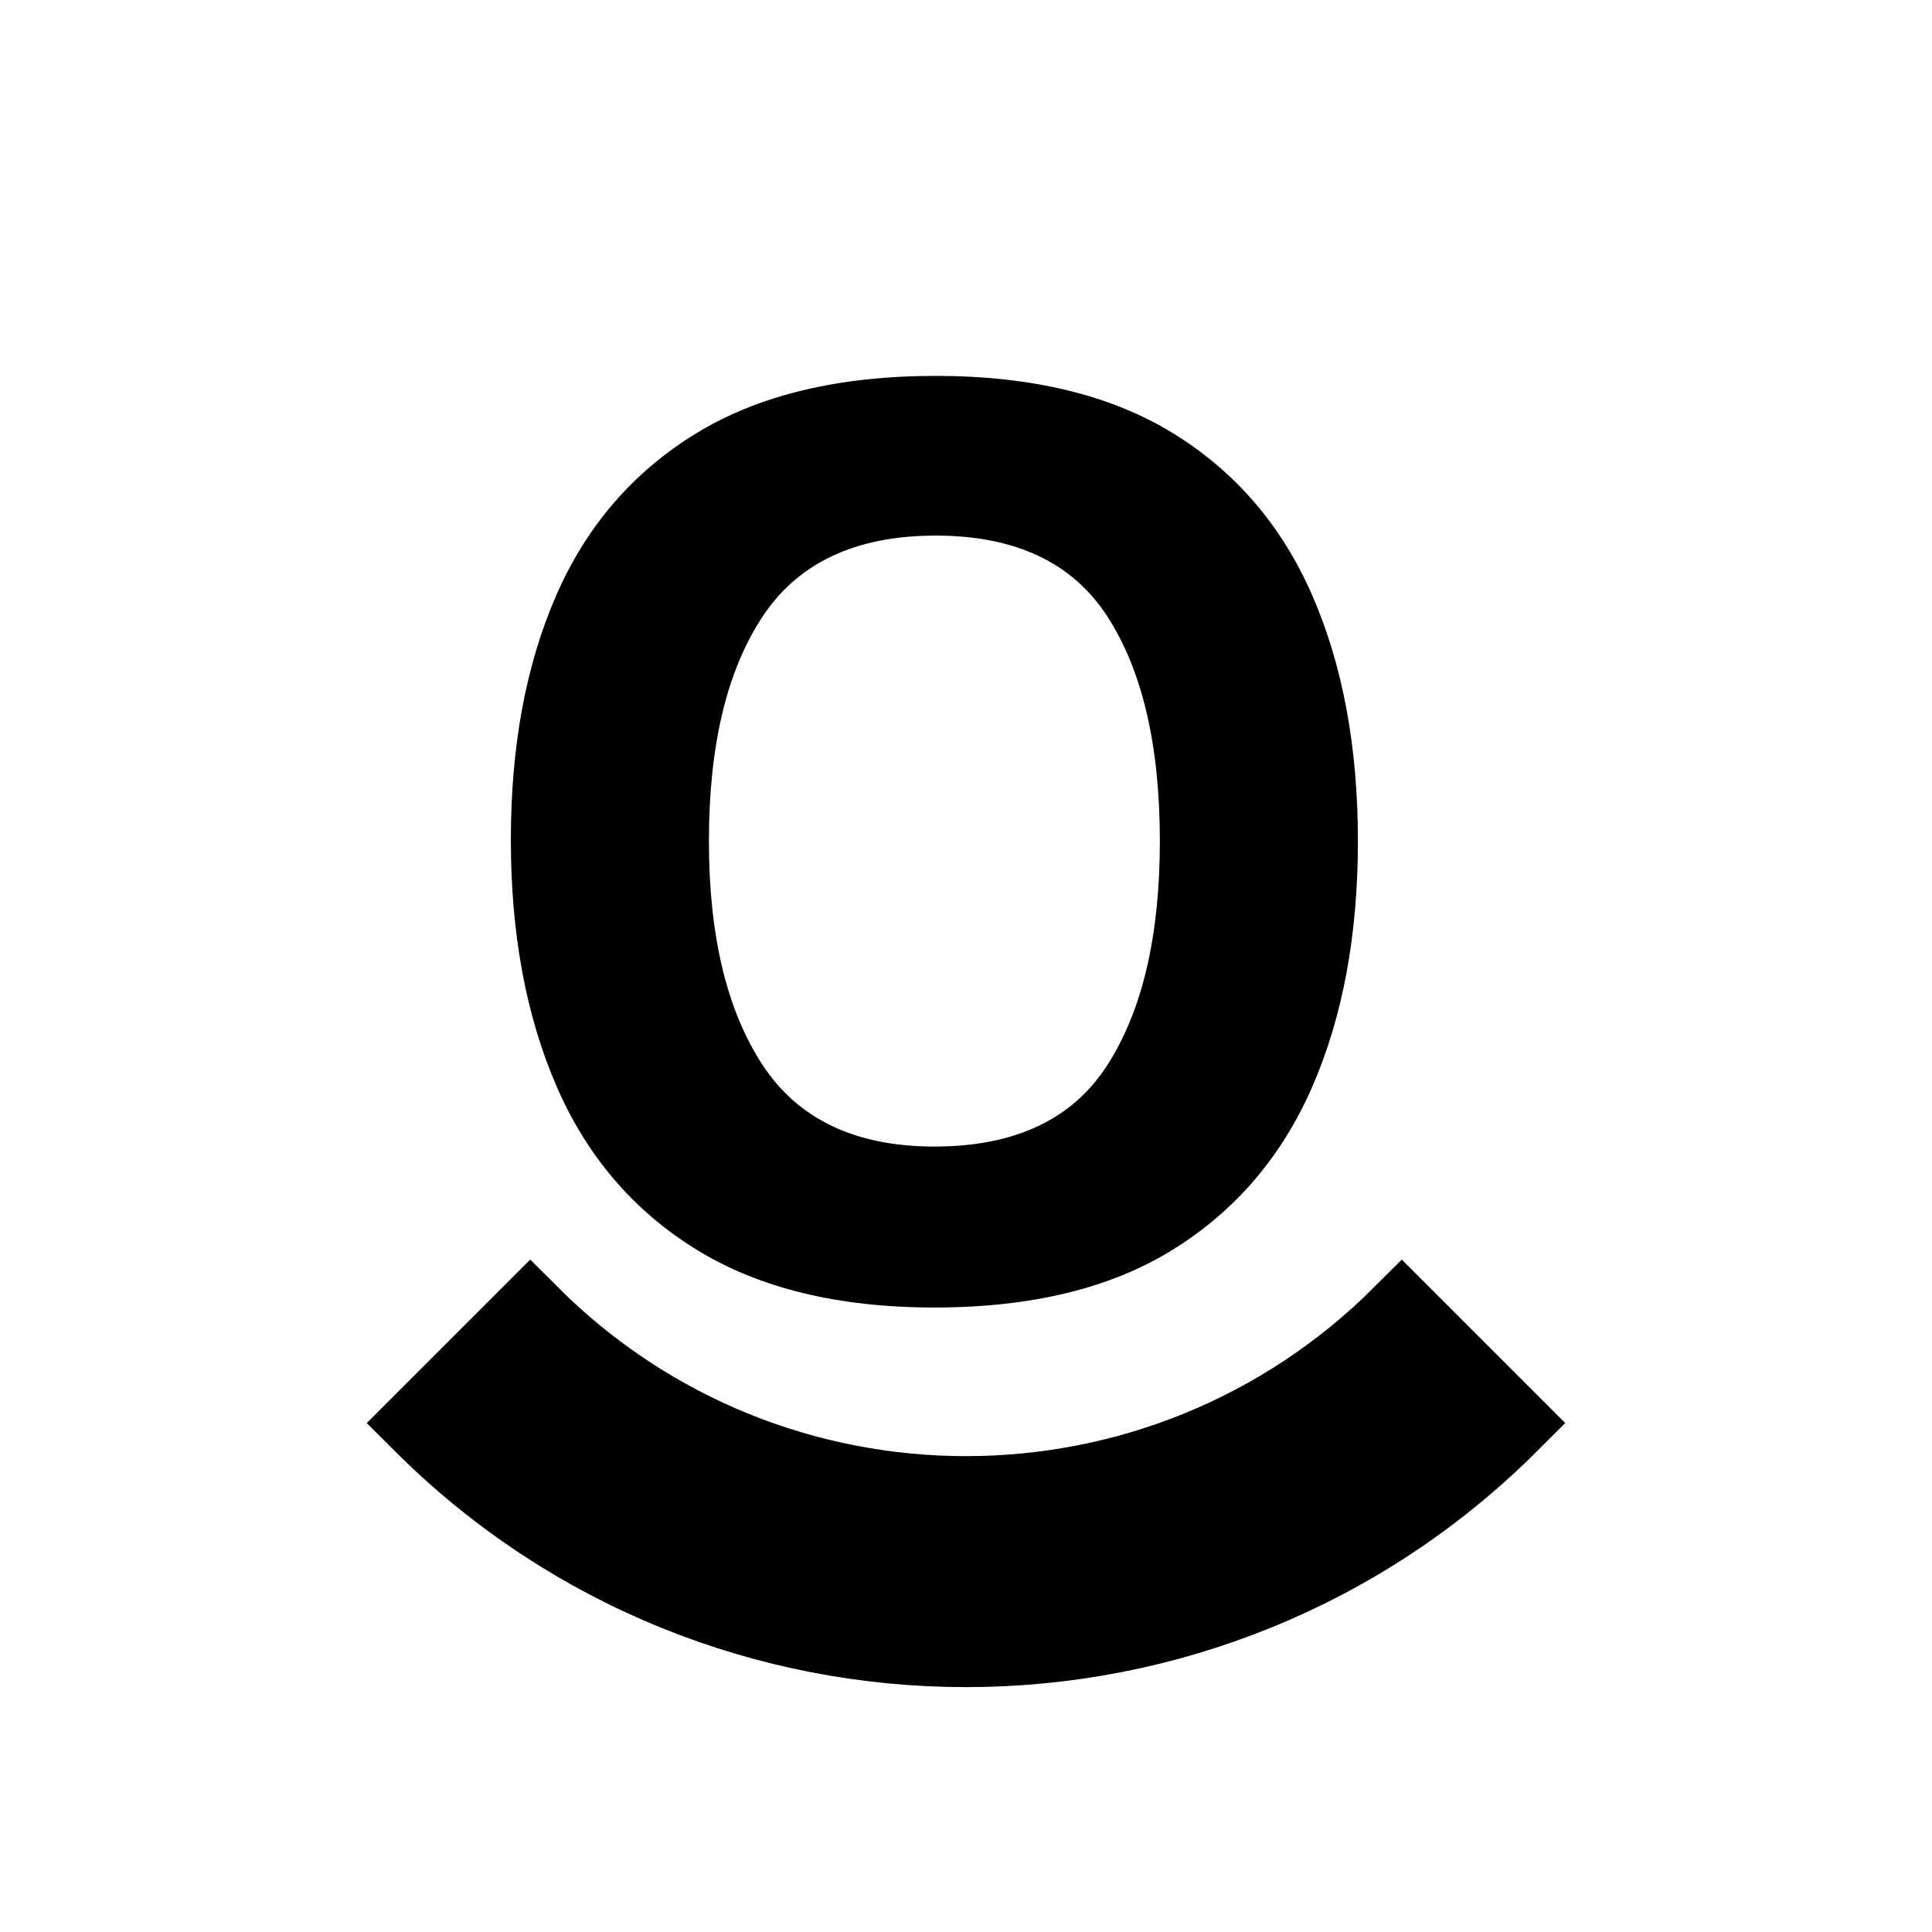
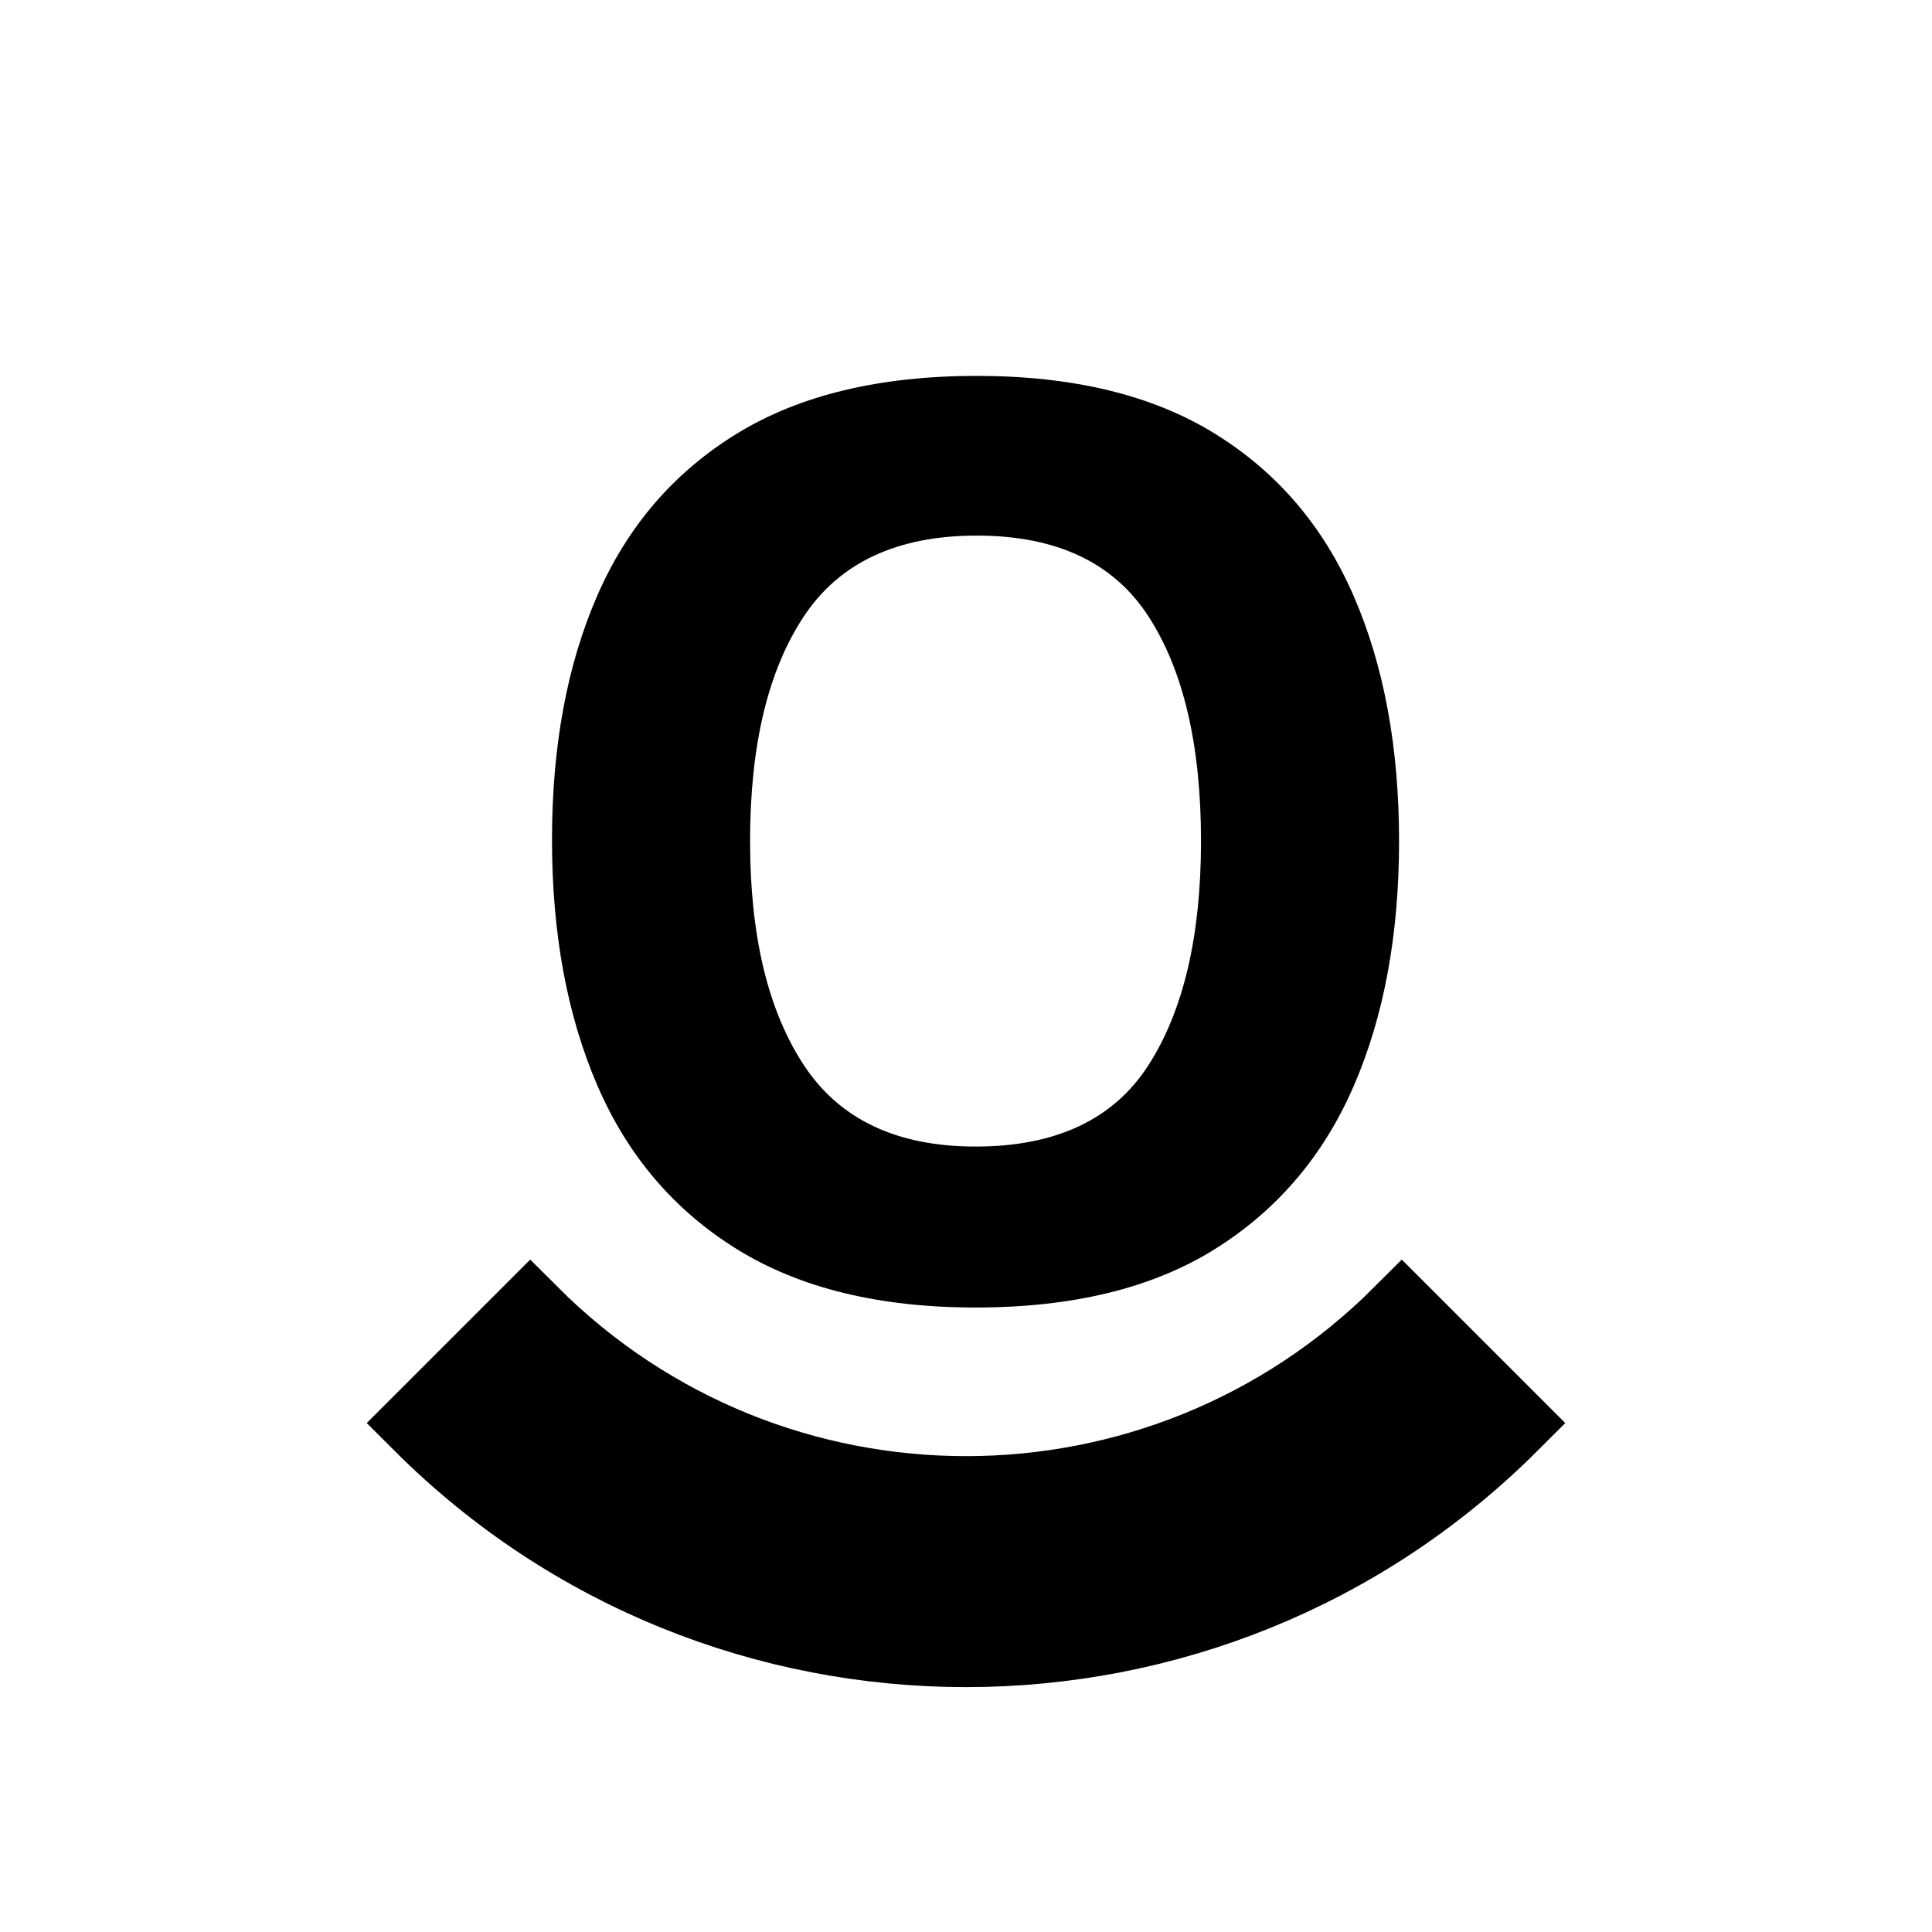
- <svg xmlns="http://www.w3.org/2000/svg" version="1.1" width="2048" height="2048" viewBox="0 0 2048 2048" id="svg529">
-   <defs id="defs533" />
-   <g id="document" transform="translate(1024,1024)">
-     <path d="m -461.948,369.011 -115.486,115.486 c 318.743,318.744 836.125,318.744 1154.868,0 L 461.948,369.01 c -255.226,255.227 -668.67,255.227 -923.896,0.001 z" fill="#000000" fill-opacity="1" stroke-width="81.73" stroke="#000000" stroke-linecap="square" stroke-linejoin="miter" id="path526" />
-     <text xml:space="preserve" style="font-style:normal;font-variant:normal;font-weight:bold;font-stretch:normal;font-size:1332px;line-height:20.6;font-family:sans-serif;-inkscape-font-specification:'sans-serif, Bold';font-variant-ligatures:normal;font-variant-caps:normal;font-variant-numeric:normal;font-variant-east-asian:normal;fill:#000000;stroke-width:111.023" x="-563.942" y="345.582" id="text1567" transform="scale(0.9913431,1.008733)">
-       <tspan id="tspan1565" x="-563.942" y="345.582" style="font-style:normal;font-variant:normal;font-weight:bold;font-stretch:normal;font-size:1332px;font-family:sans-serif;-inkscape-font-specification:'sans-serif, Bold';font-variant-ligatures:normal;font-variant-caps:normal;font-variant-numeric:normal;font-variant-east-asian:normal;stroke-width:111.023">O</tspan>
-     </text>
-   </g>
+ <svg xmlns="http://www.w3.org/2000/svg" width="2048" height="2048" viewBox="0 0 2048 2048">
+   <path stroke="#000" stroke-linecap="square" stroke-width="81.73" d="m562.052 1393.011-115.486 115.486c318.743 318.744 836.125 318.744 1154.868 0l-115.486-115.487c-255.226 255.227-668.67 255.227-923.896.001z" />
+   <text xml:space="preserve" x="-563.942" y="345.582" style="font-style:normal;font-variant:normal;font-weight:700;font-stretch:normal;font-size:1332px;line-height:20.6;font-family:sans-serif;-inkscape-font-specification:&quot;sans-serif, Bold&quot;;font-variant-ligatures:normal;font-variant-caps:normal;font-variant-numeric:normal;font-variant-east-asian:normal;fill:#000;stroke-width:111.023" transform="matrix(.99134 0 0 1.00873 1024 1024)">
+     <tspan x="-519.942" y="345.582" style="font-style:normal;font-variant:normal;font-weight:700;font-stretch:normal;font-size:1332px;font-family:sans-serif;-inkscape-font-specification:&quot;sans-serif, Bold&quot;;font-variant-ligatures:normal;font-variant-caps:normal;font-variant-numeric:normal;font-variant-east-asian:normal;stroke-width:111.023">O</tspan>
+   </text>
</svg>
